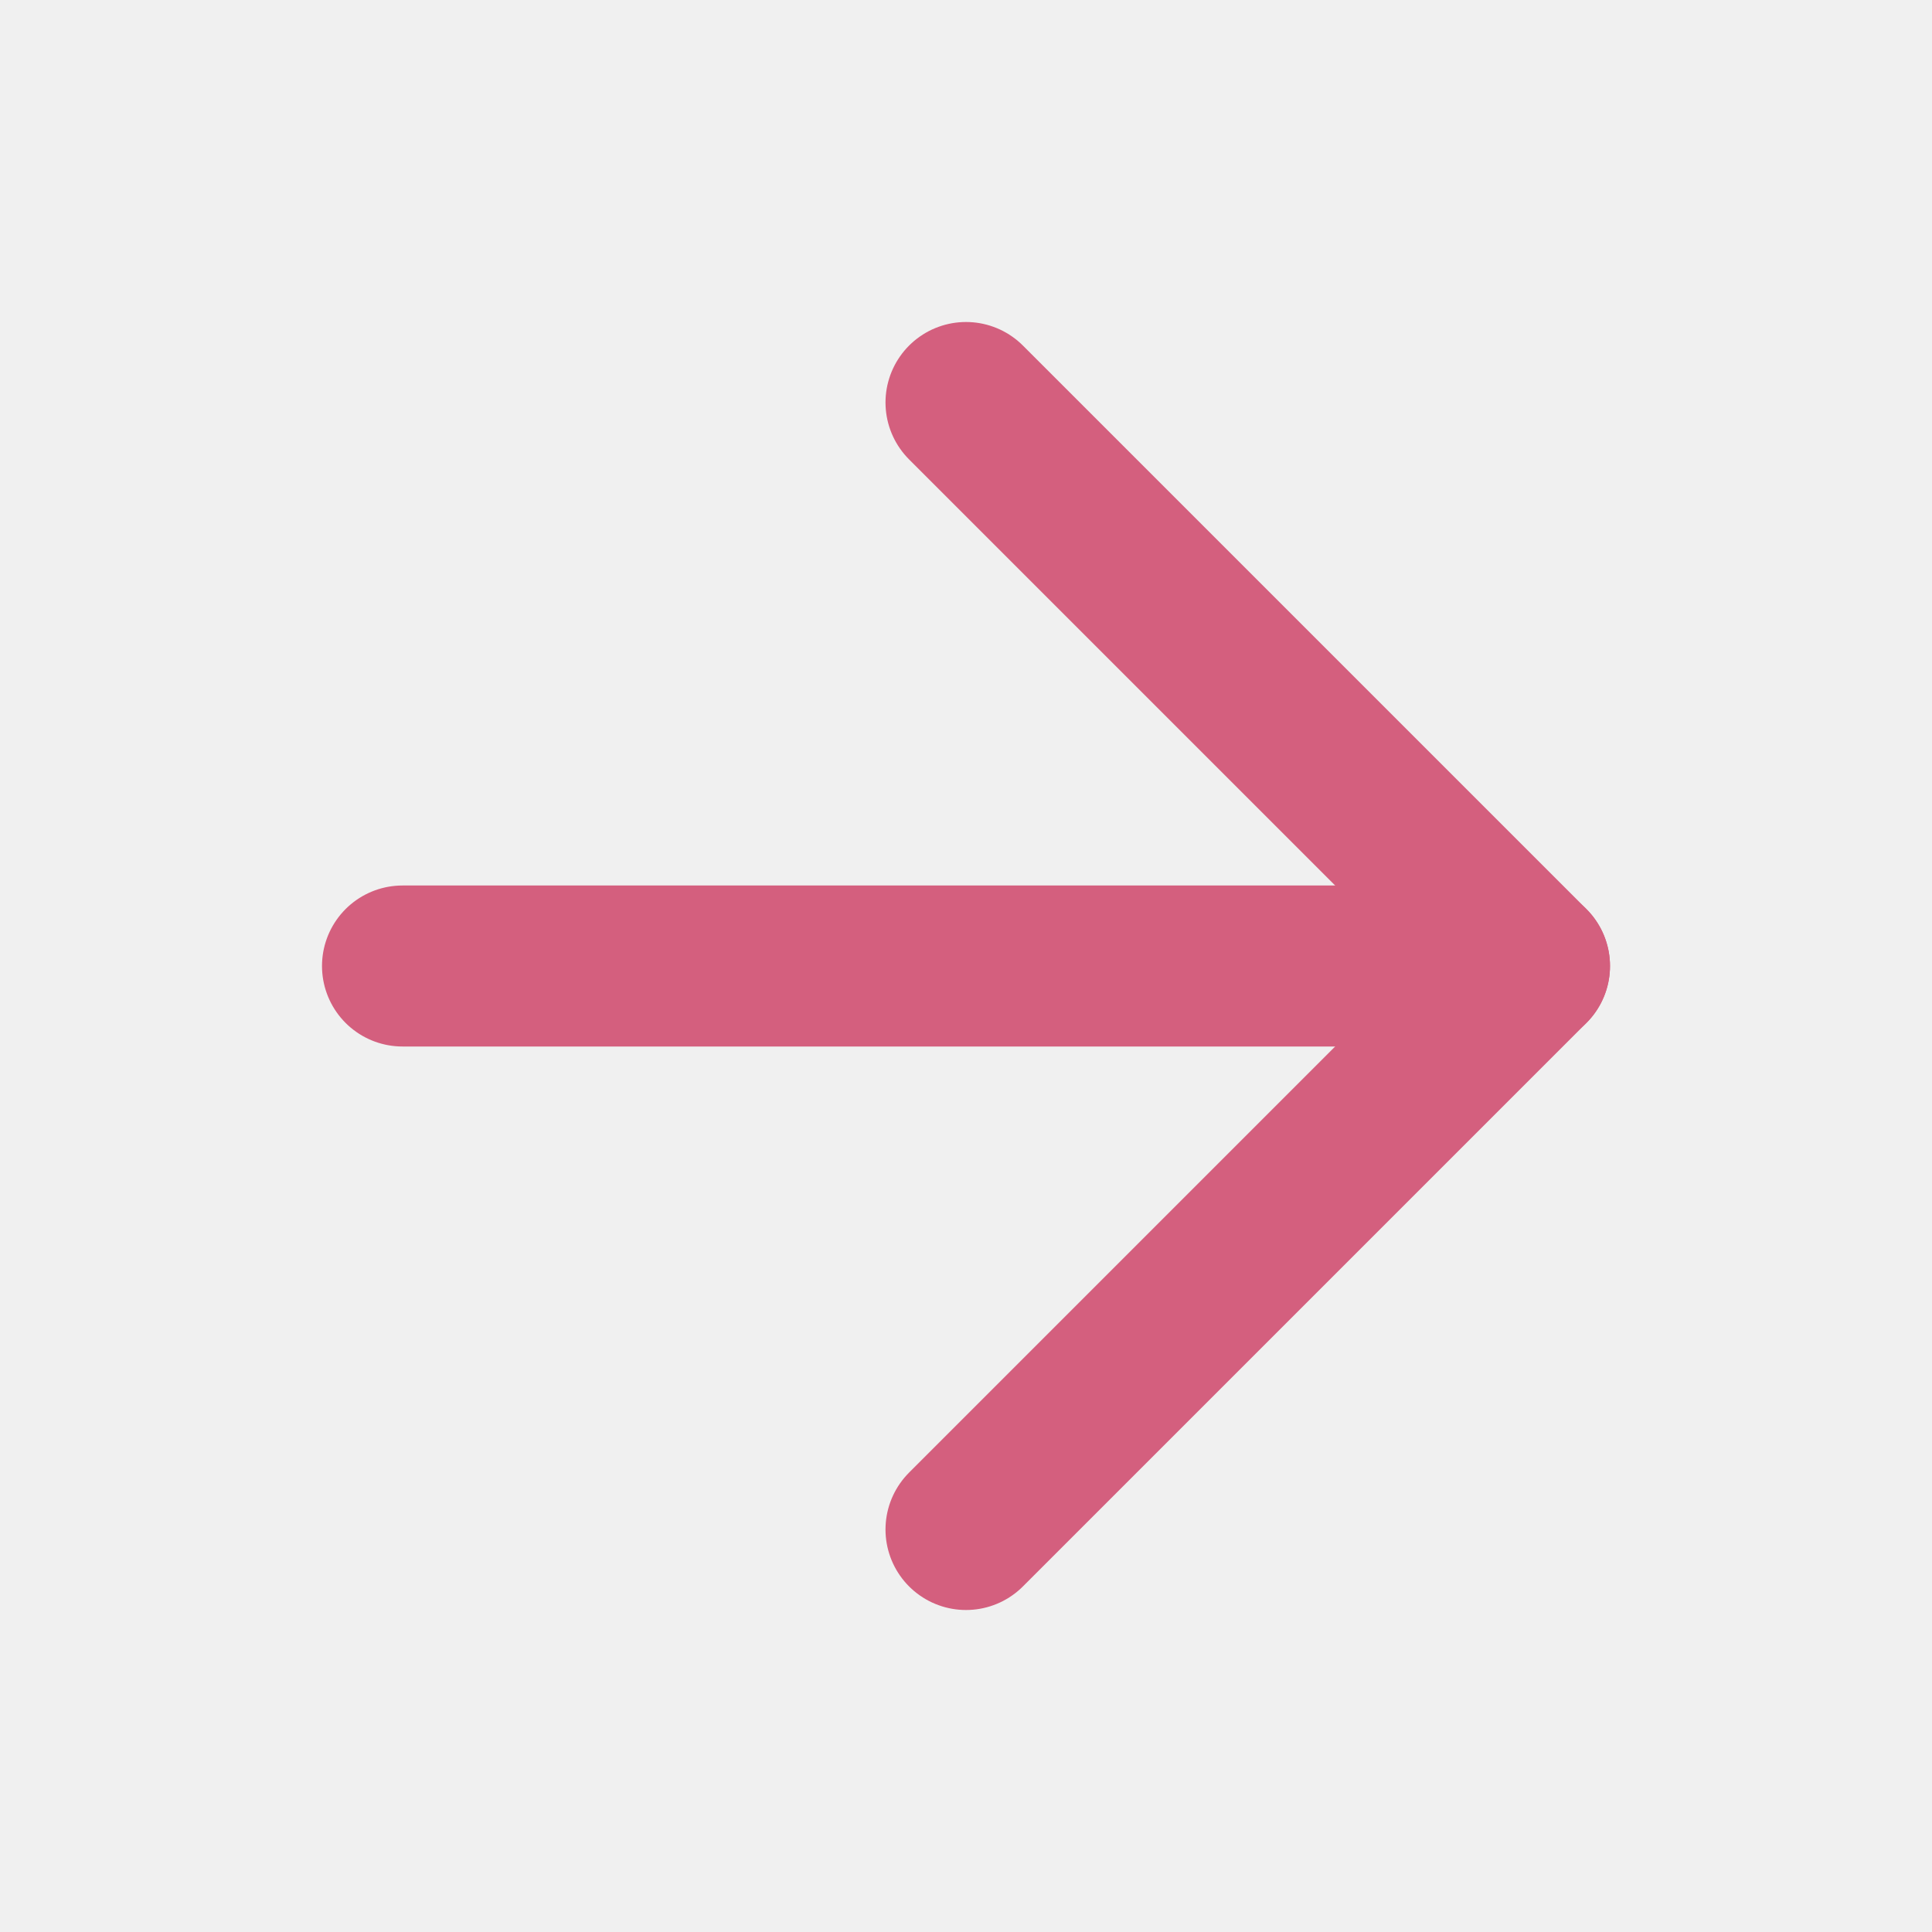
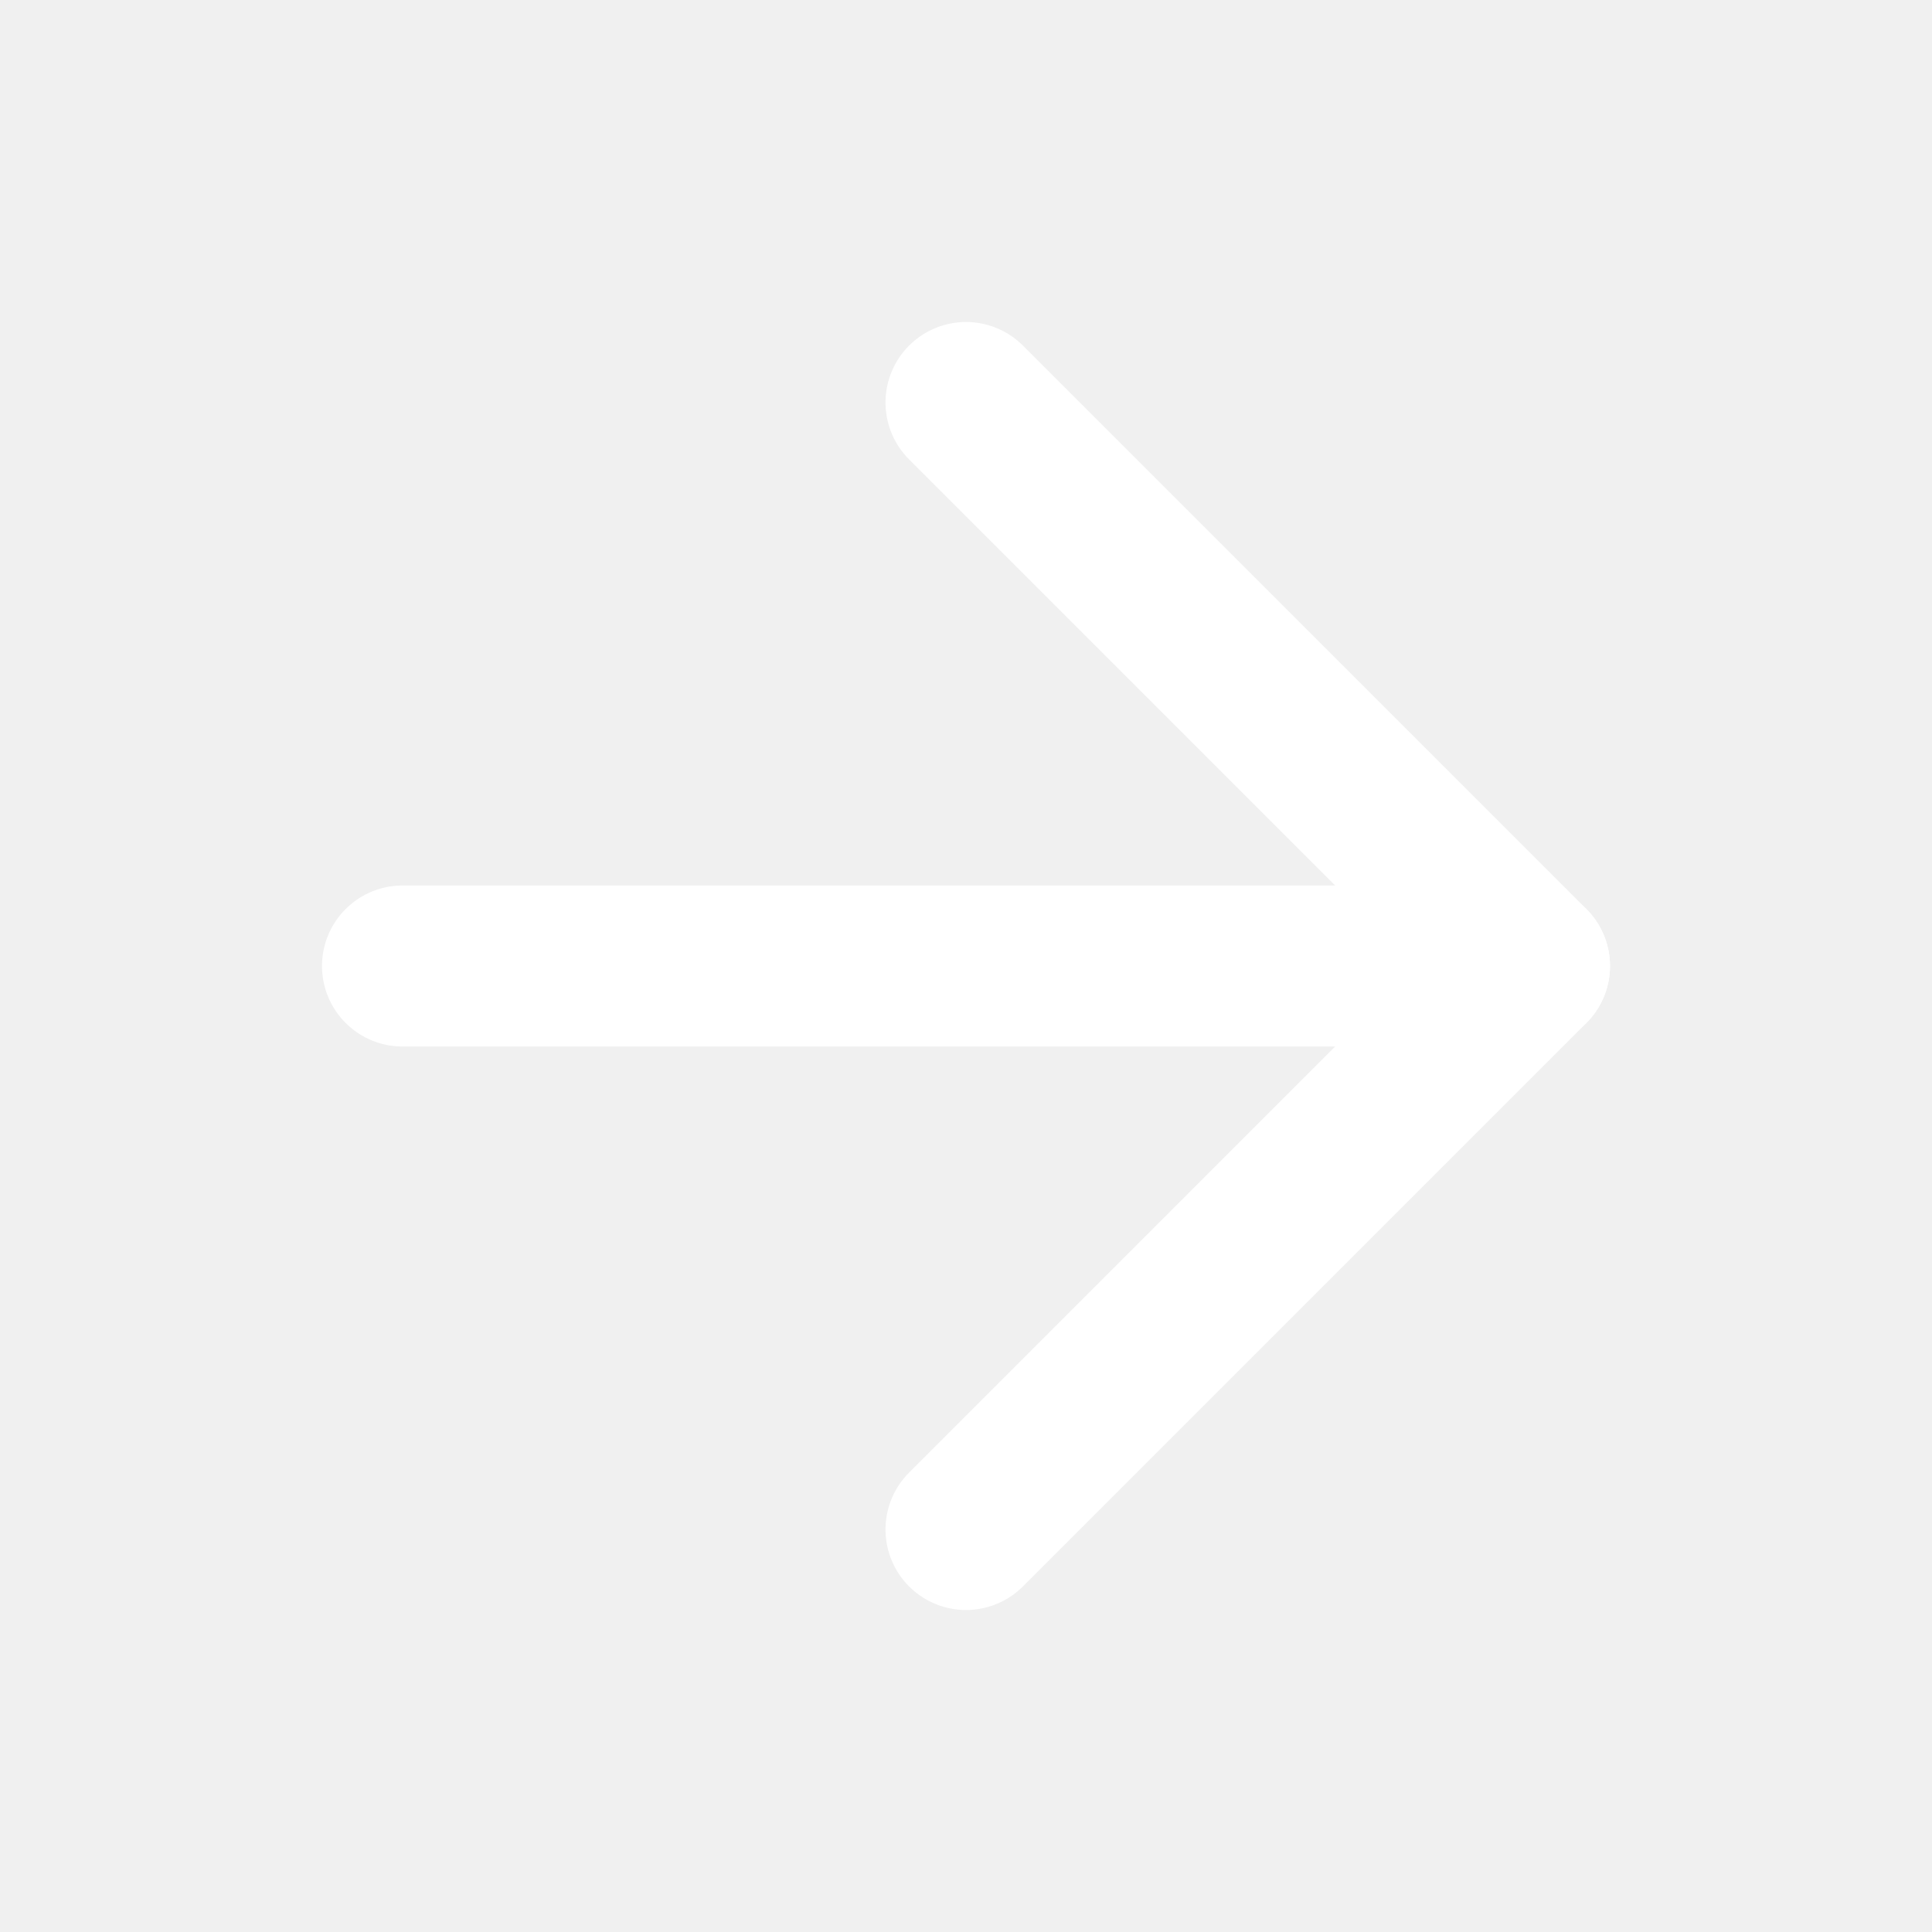
- <svg xmlns="http://www.w3.org/2000/svg" width="24" height="24" viewBox="0 0 24 24" fill="none" stroke="#D45F7E" stroke-width="2" stroke-linecap="round" stroke-linejoin="round">
+ <svg xmlns="http://www.w3.org/2000/svg" width="24" height="24" viewBox="0 0 24 24" fill="none" stroke="#FFFFFF" stroke-width="2" stroke-linecap="round" stroke-linejoin="round">
  <line x1="5" y1="12" x2="19" y2="12" />
  <polyline points="12 5 19 12 12 19" />
</svg>
